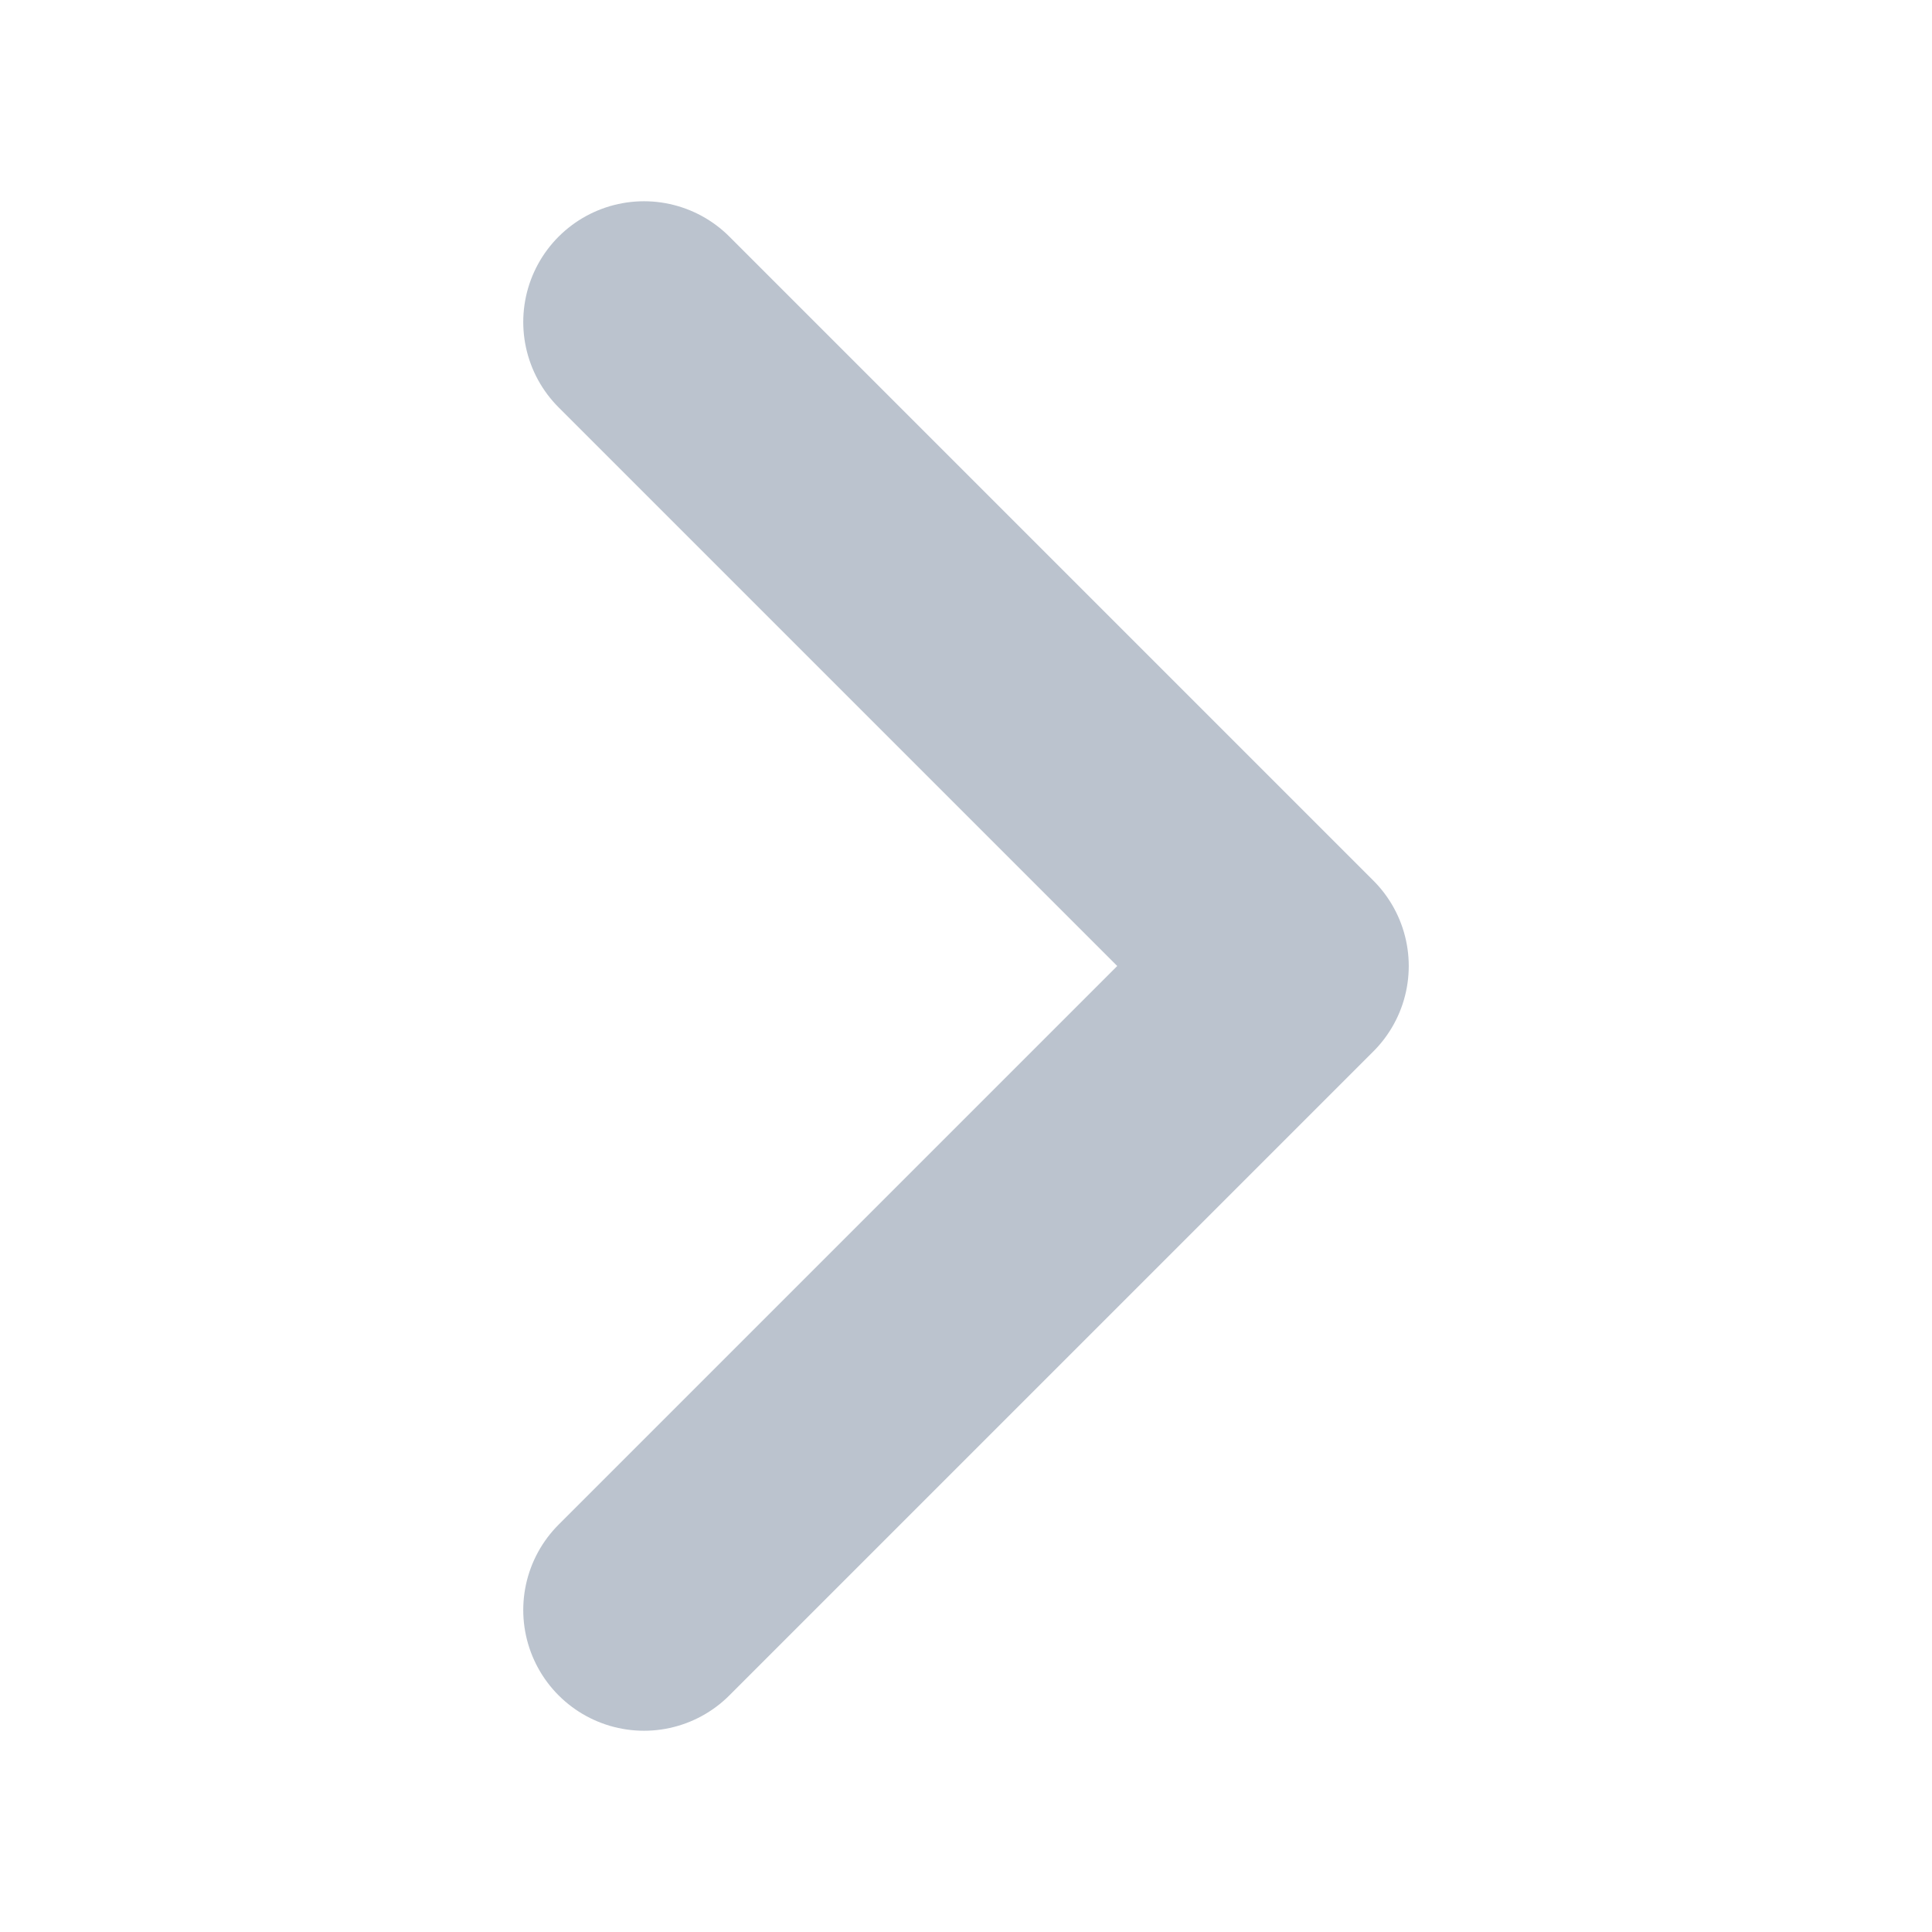
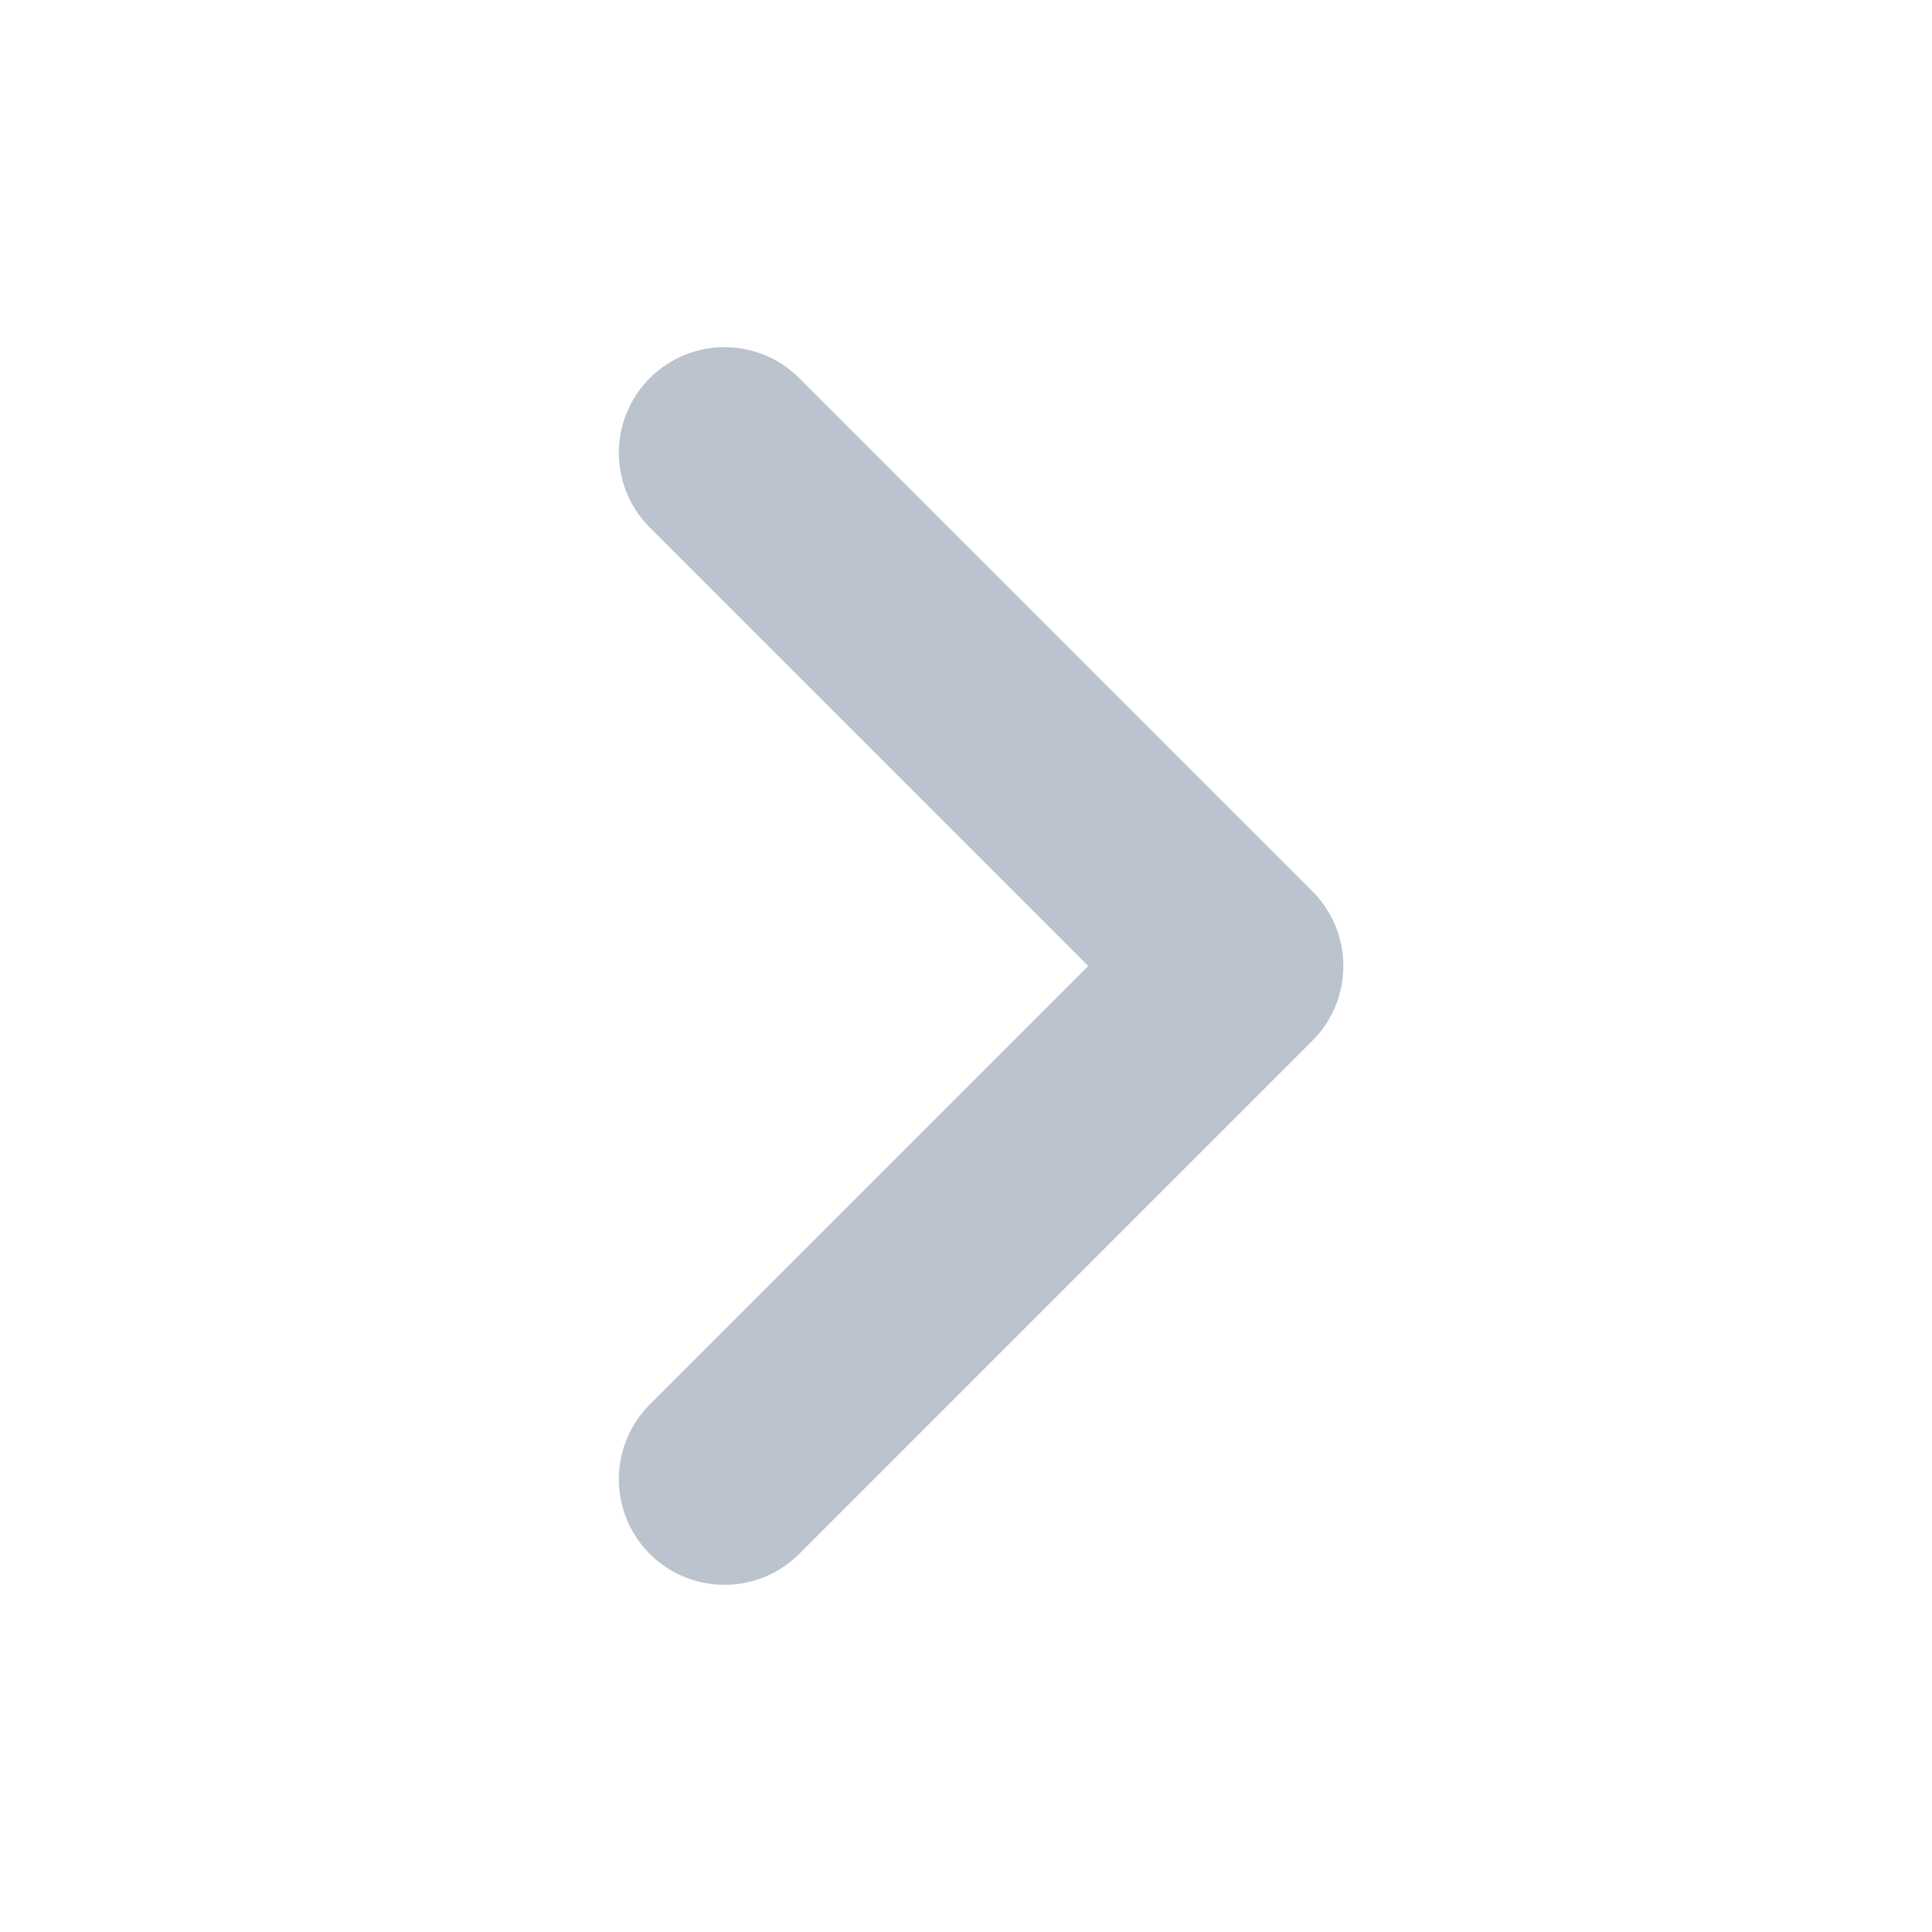
- <svg xmlns="http://www.w3.org/2000/svg" width="12" height="12" viewBox="0 0 12 12">
-   <path d="m4 2 4 4-4 4" fill="none" stroke="#bbc3ce" stroke-width="1.5" stroke-linecap="round" stroke-linejoin="round" />
+ <svg xmlns="http://www.w3.org/2000/svg" width="16" height="16" viewBox="0 0 16 16">
+   <path d="M6 3.75 10.25 8 6 12.25" fill="none" stroke="#bbc3ce" stroke-width="1.75" stroke-linecap="round" stroke-linejoin="round" />
</svg>
